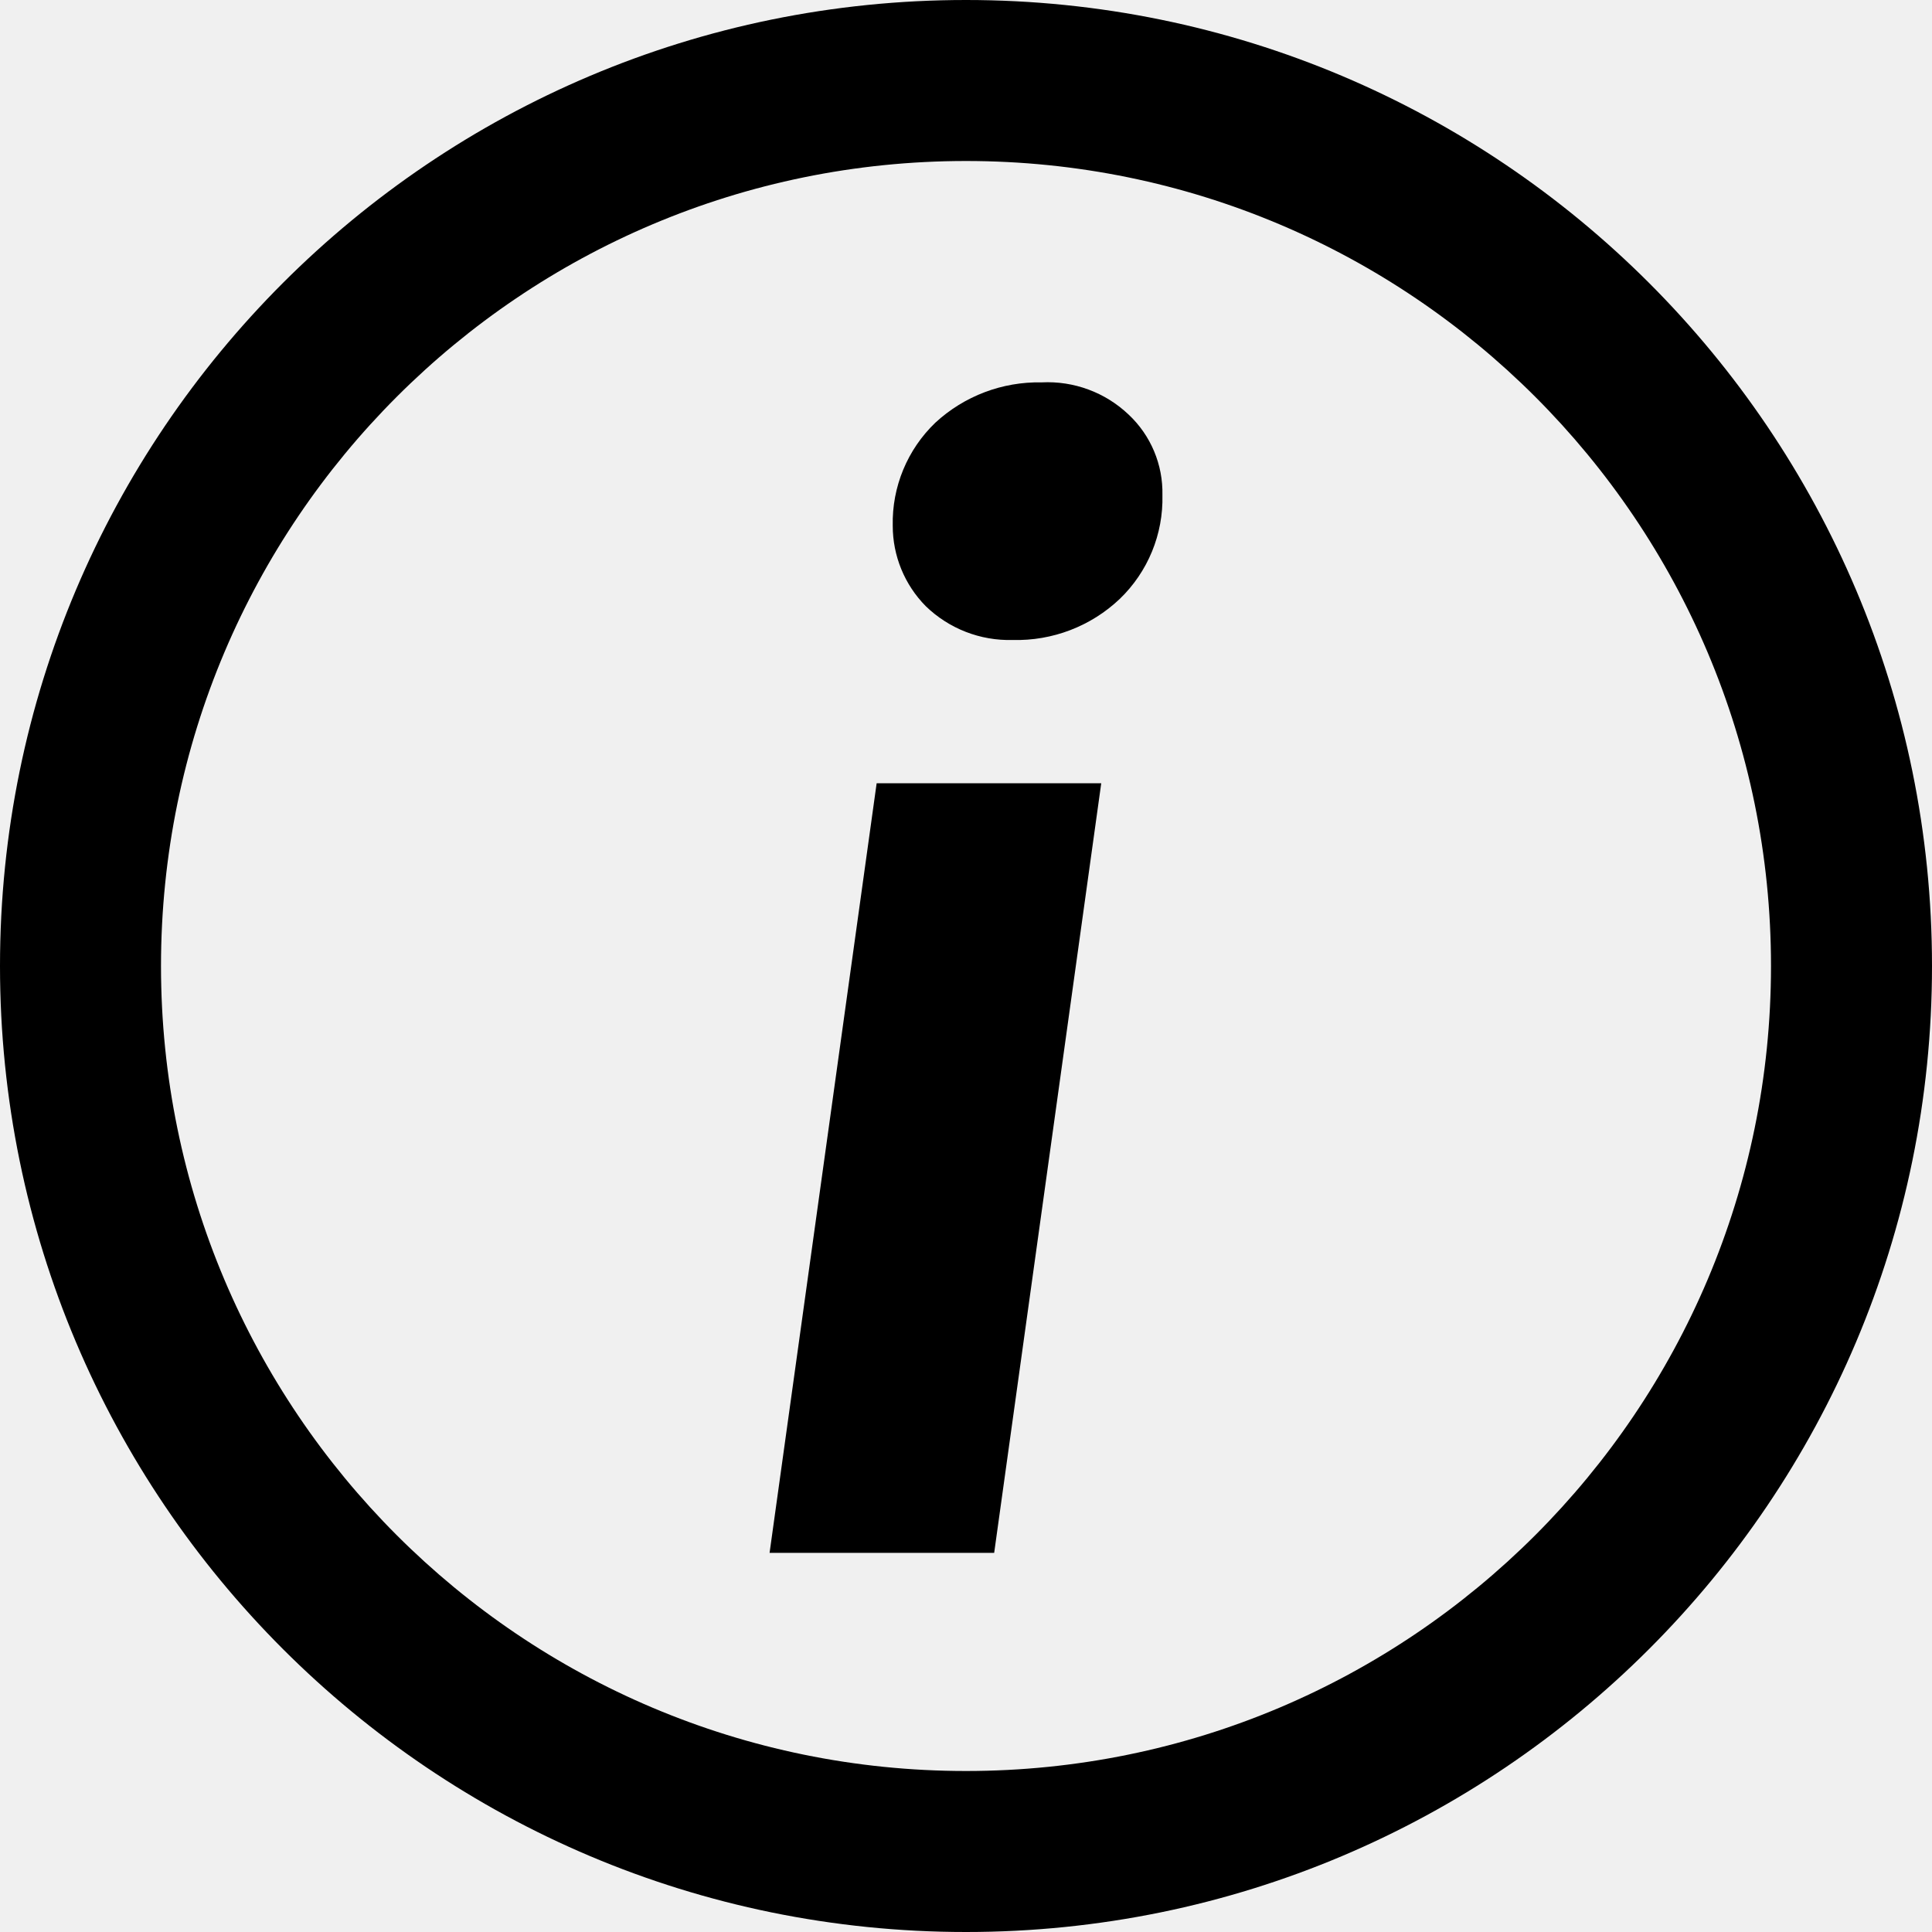
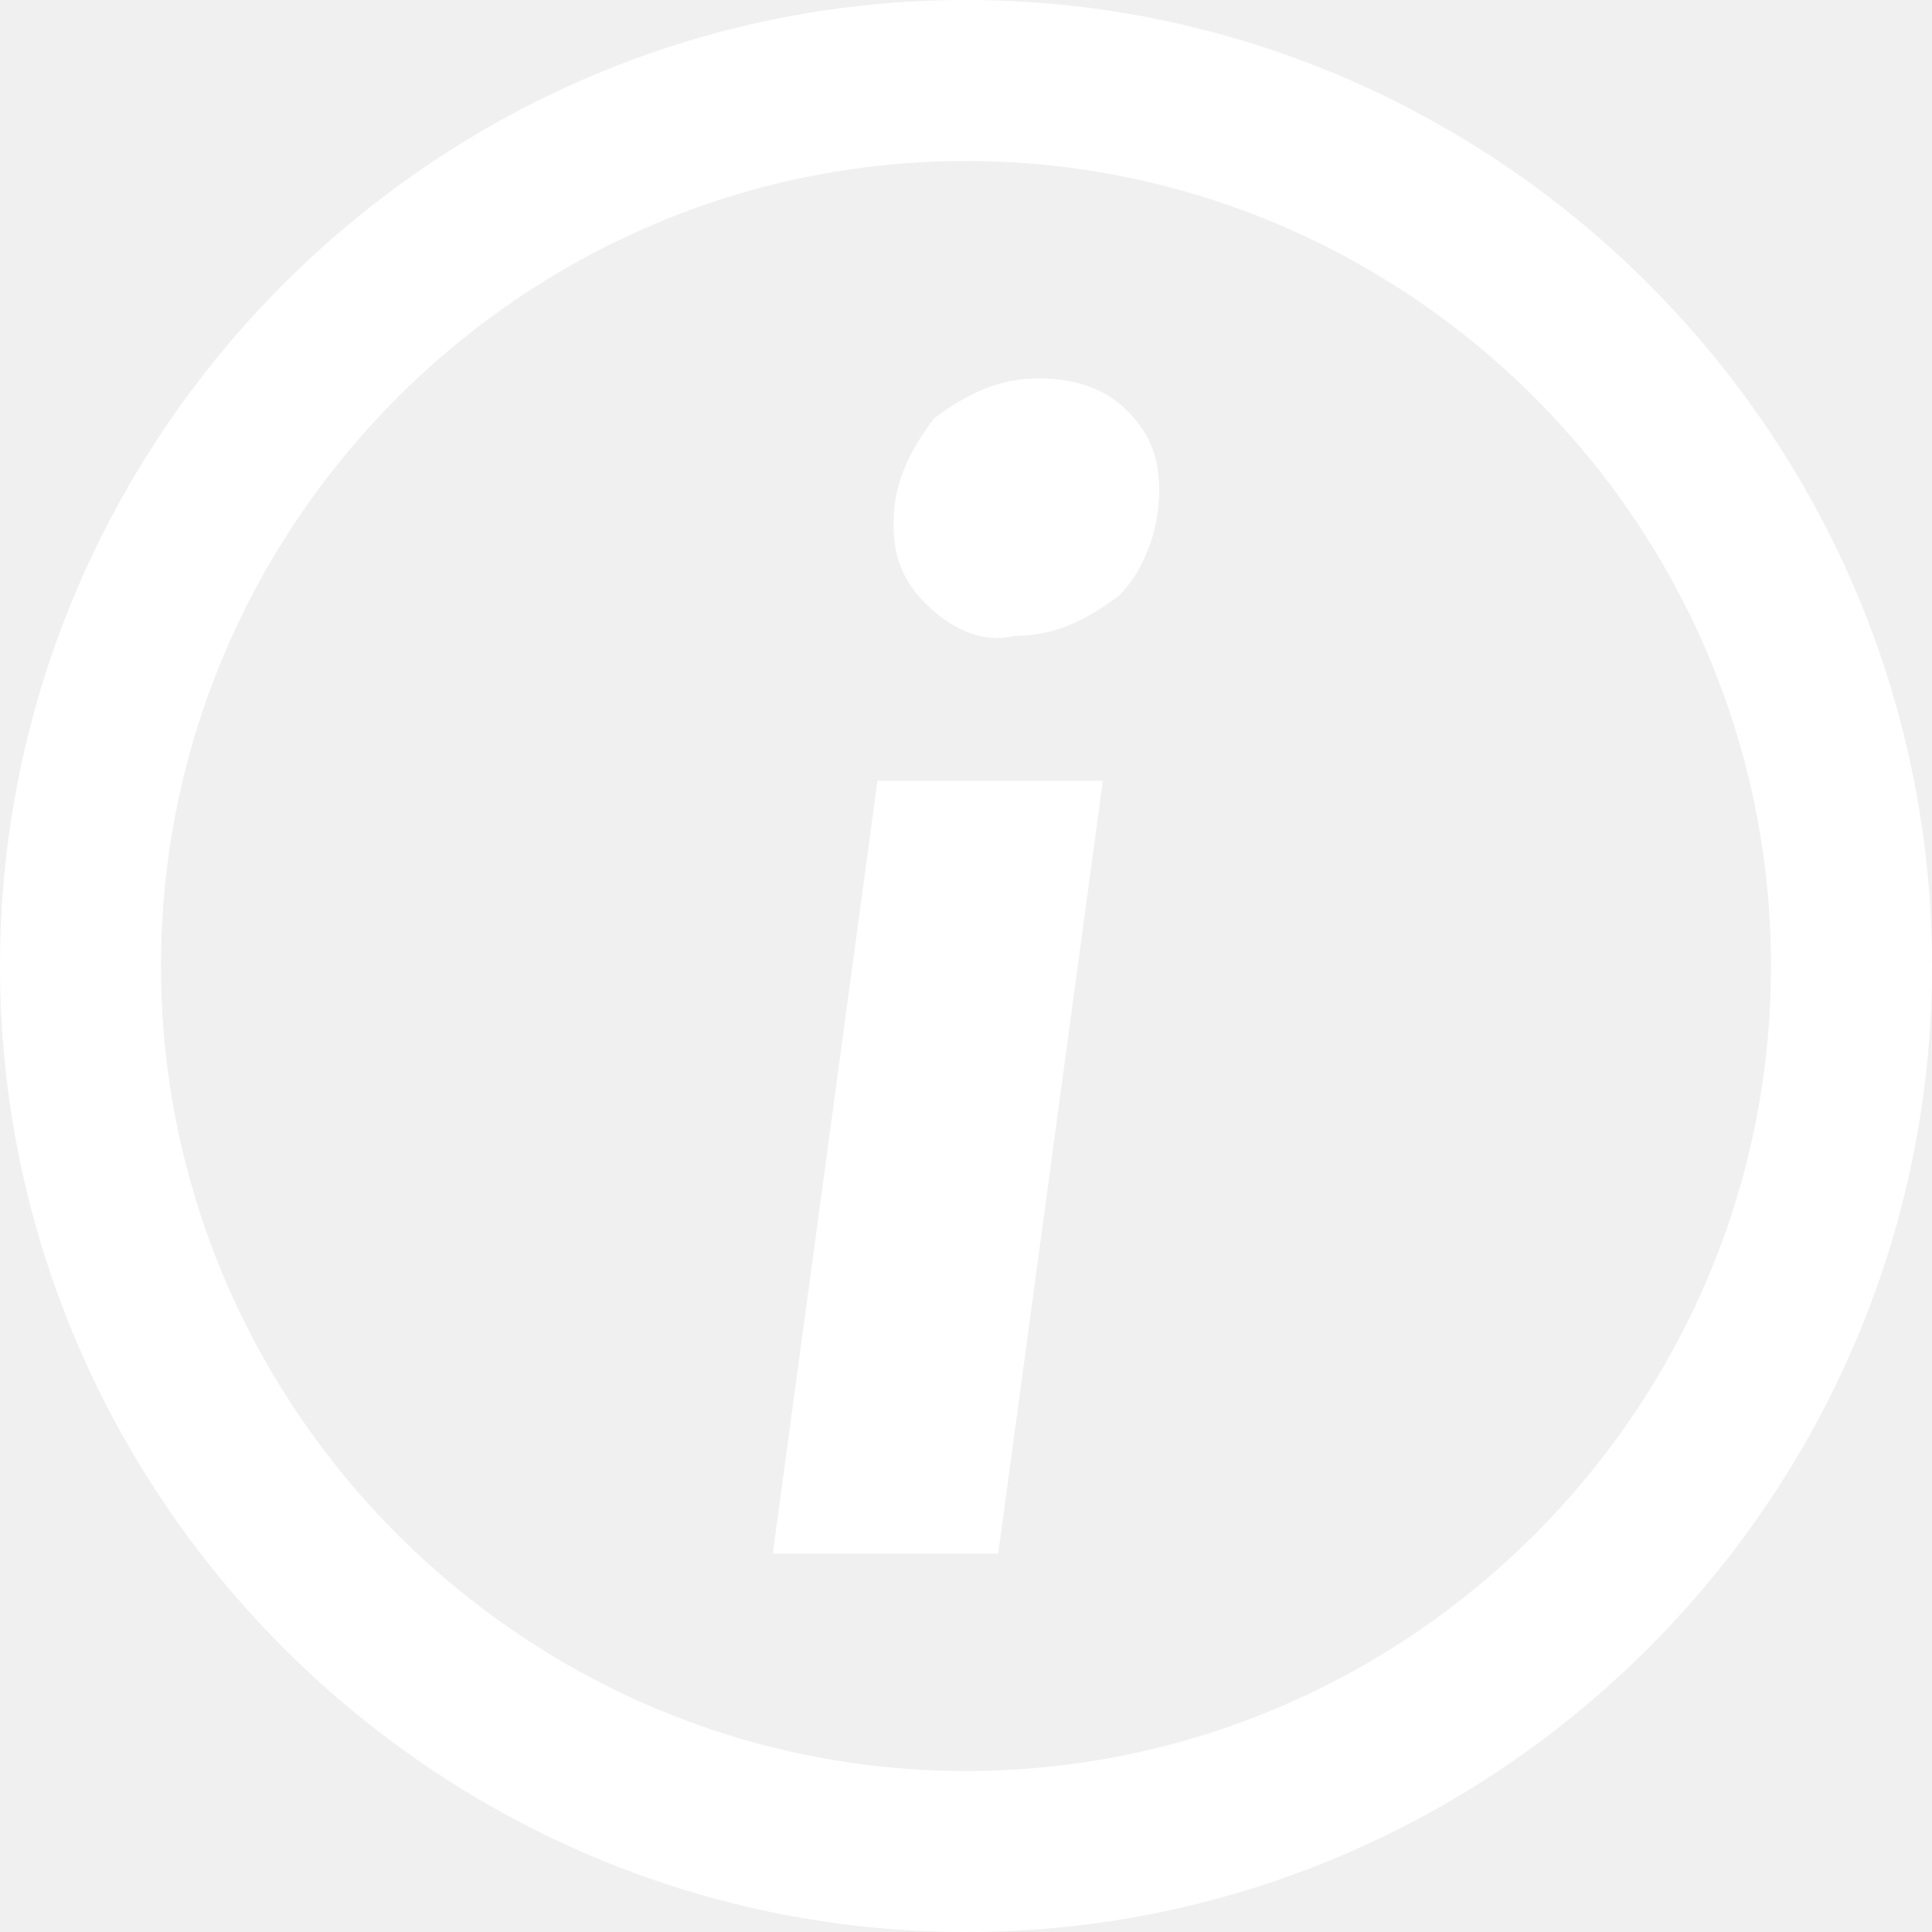
- <svg xmlns="http://www.w3.org/2000/svg" viewBox="0 0 24 24">
-   <path d="m12 2a10 10 0 1 1 -10 10 10 10 0 0 1 10-10m0-2a12 12 0 1 0 12 12 12 12 0 0 0 -12-12z" />
-   <path d="m13.68 9.73-1.33 9.56h-2.79l1.33-9.56zm-2.18-2.2a1.42 1.42 0 0 1 -.41-1 1.72 1.72 0 0 1 .53-1.28 1.89 1.89 0 0 1 1.32-.5 1.46 1.46 0 0 1 1.08.4 1.33 1.33 0 0 1 .42 1 1.73 1.73 0 0 1 -.53 1.29 1.86 1.86 0 0 1 -1.33.51 1.49 1.49 0 0 1 -1.08-.42z" />
+ <svg xmlns="http://www.w3.org/2000/svg" enable-background="new 0 0 24 24" viewBox="0 0 24 24">
+   <g fill="#fff">
+     <path d="m12 2c5.5 0 10 4.5 10 10s-4.5 10-10 10-10-4.5-10-10 4.5-10 10-10m0-2c-6.6 0-12 5.4-12 12s5.4 12 12 12 12-5.4 12-12-5.4-12-12-12z" />
+     <path d="m13.7 9.7-1.3 9.6h-2.8l1.3-9.6zm-2.2-2.2c-.3-.3-.4-.6-.4-1 0-.5.2-.9.5-1.3.4-.3.8-.5 1.3-.5.4 0 .8.1 1.1.4s.4.6.4 1c0 .5-.2 1-.5 1.3-.4.3-.8.5-1.3.5-.4.1-.8-.1-1.1-.4z" />
+   </g>
</svg>
